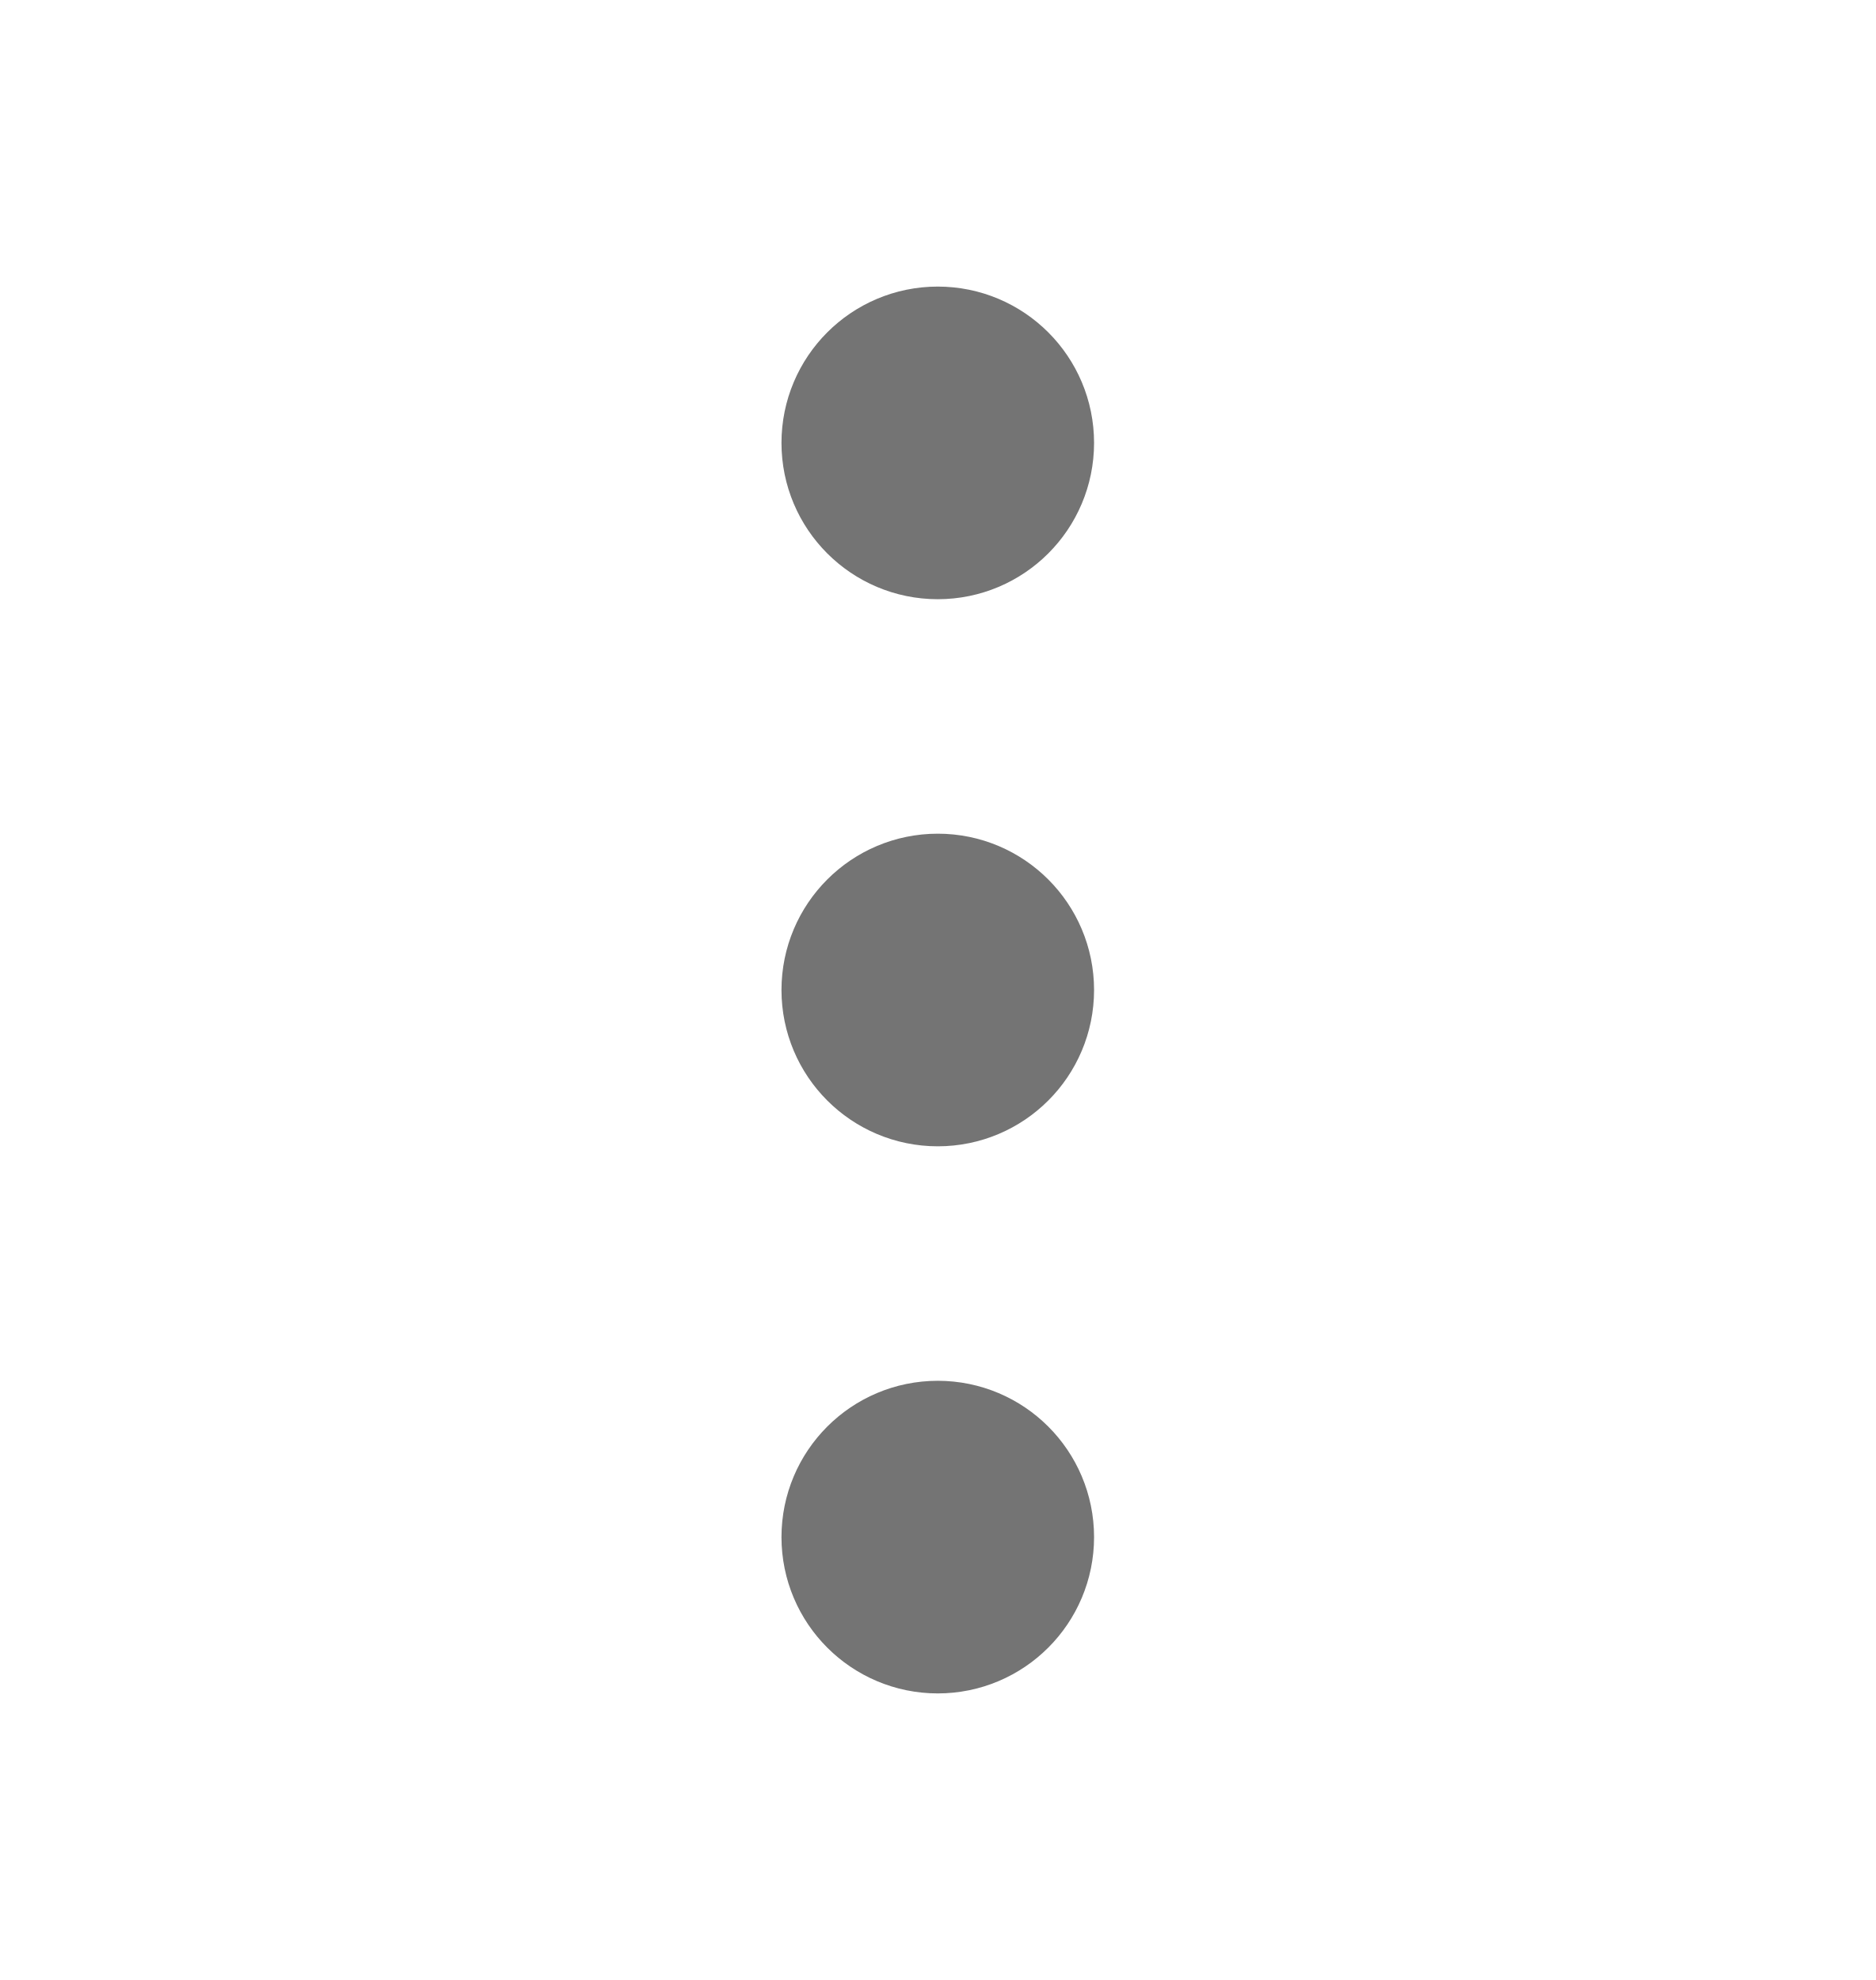
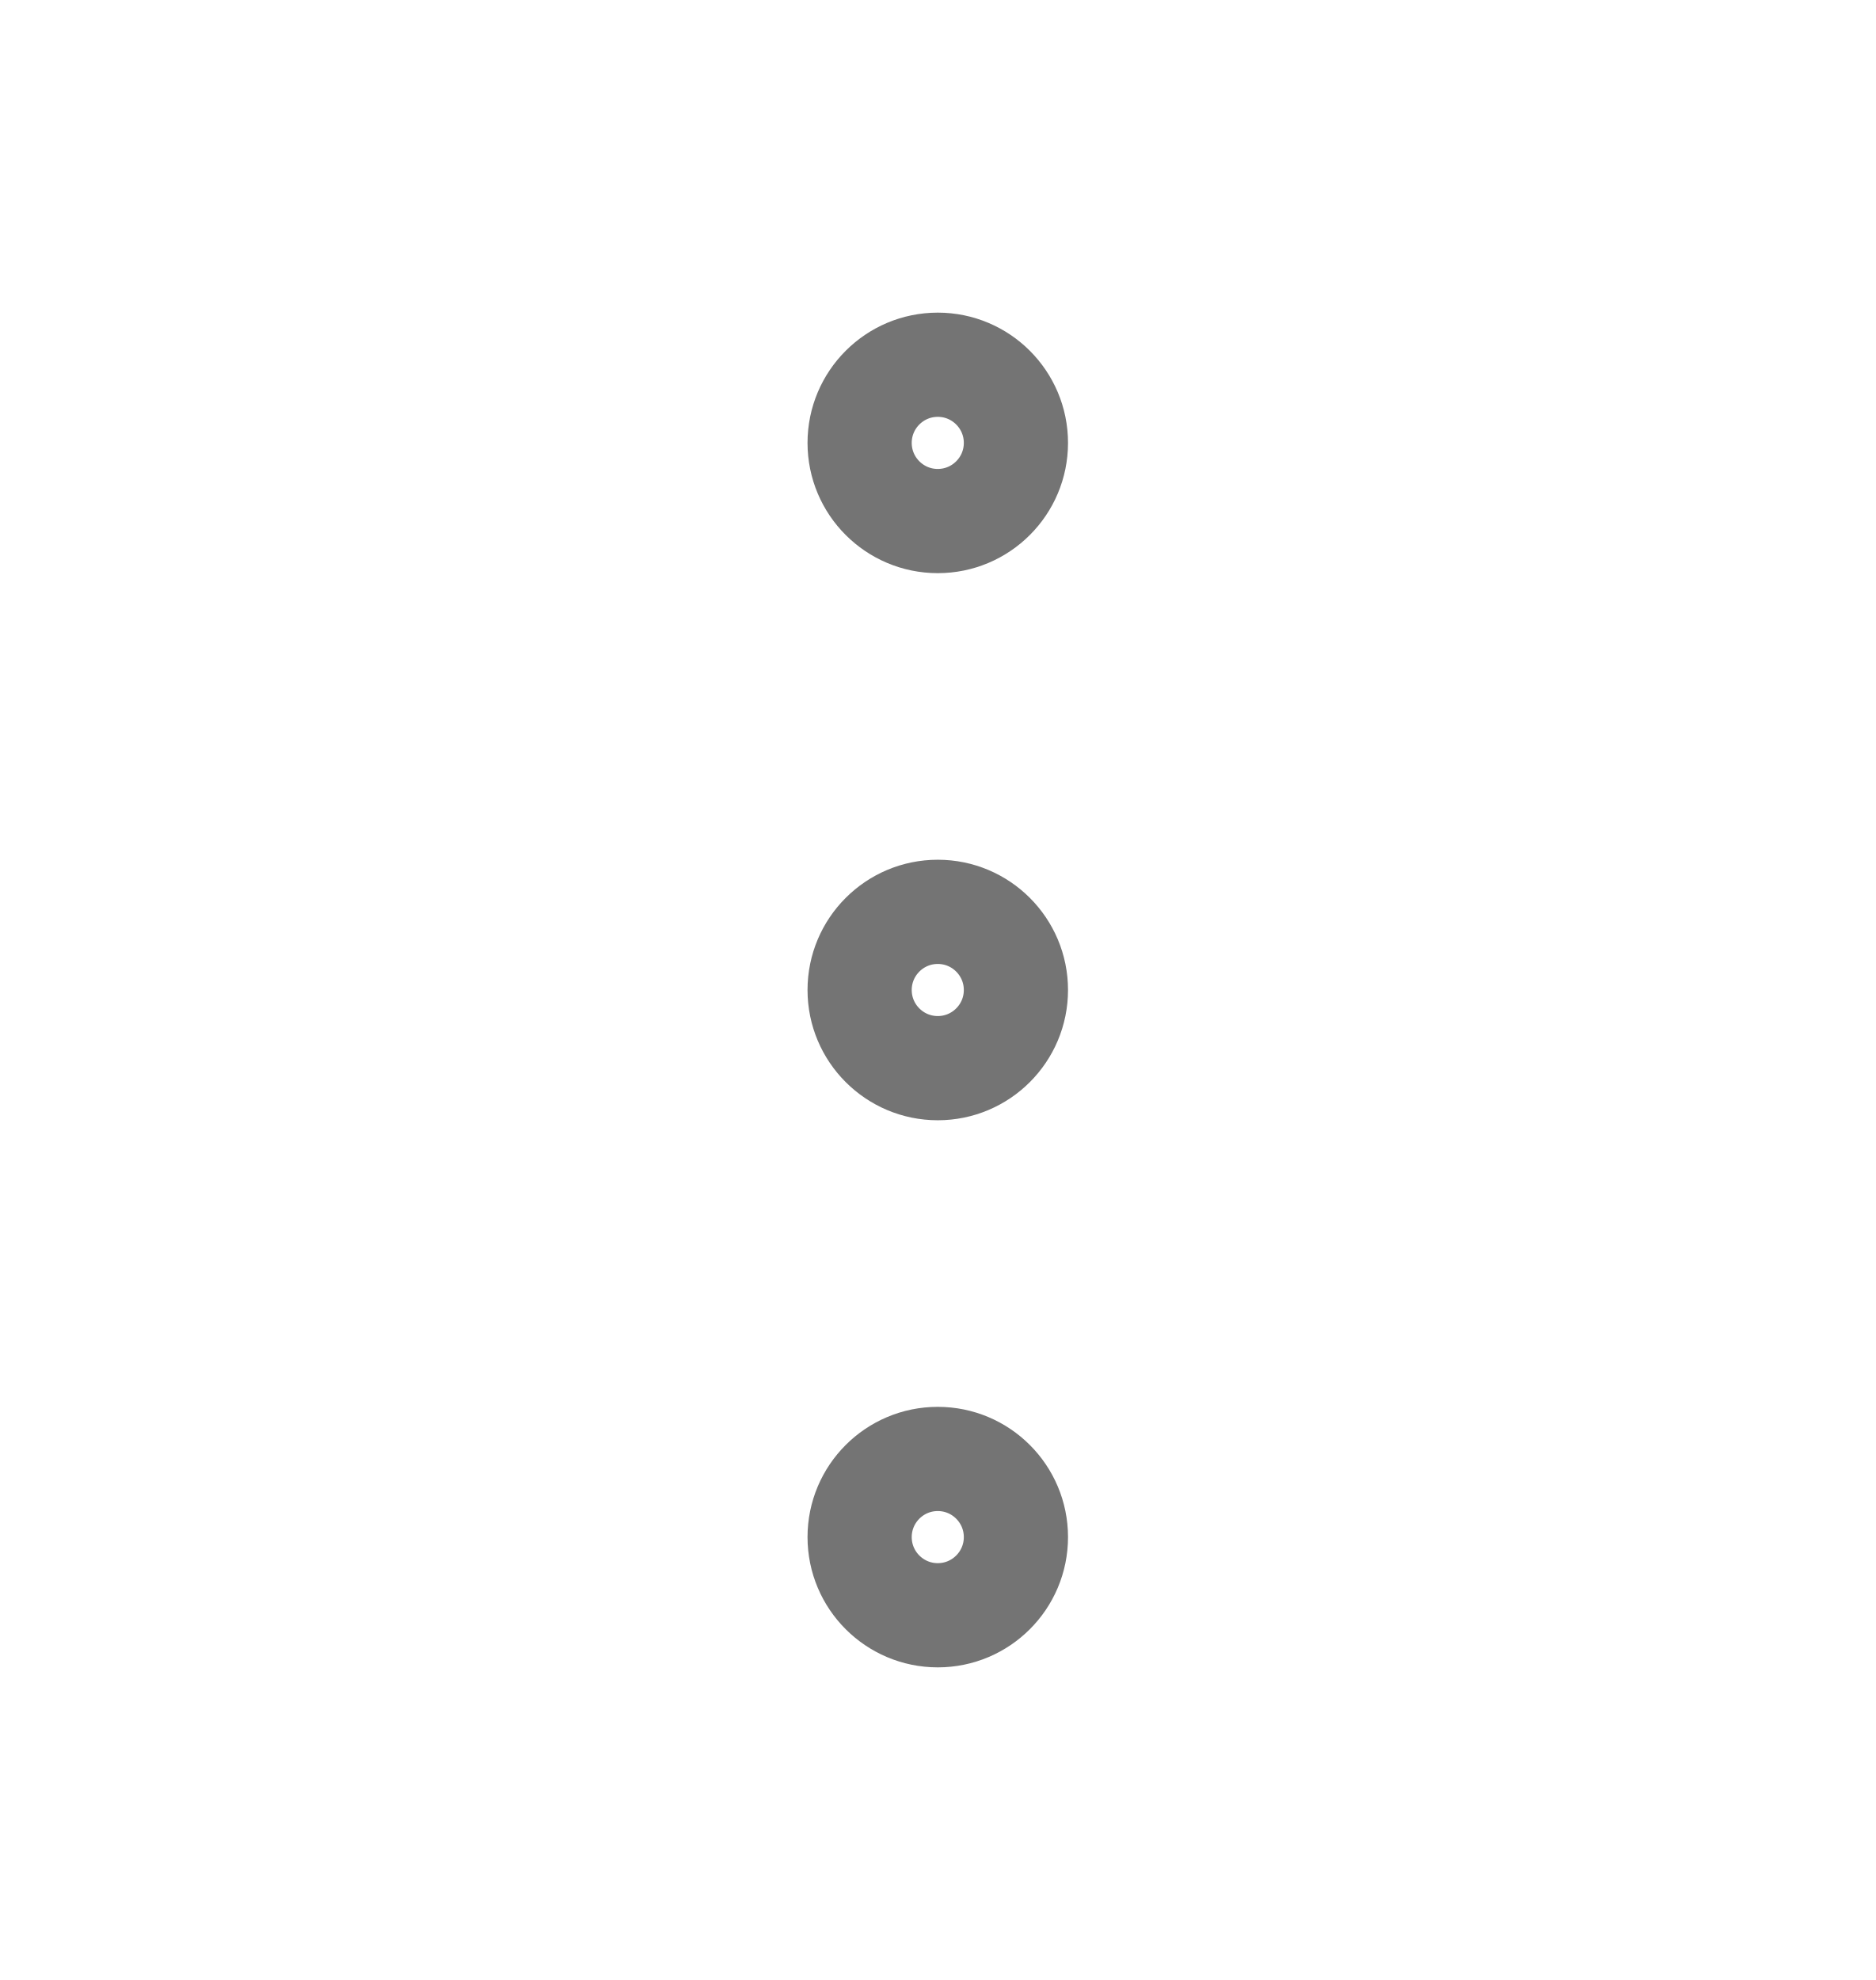
<svg xmlns="http://www.w3.org/2000/svg" width="18" height="19" viewBox="0 0 18 19" fill="none">
  <g id="Frame">
-     <path id="Vector" d="M9.75 9.5C9.75 9.086 9.414 8.75 9 8.75C8.586 8.75 8.25 9.086 8.25 9.5C8.25 9.914 8.586 10.25 9 10.25C9.414 10.25 9.75 9.914 9.75 9.5Z" stroke="#747474" stroke-width="1.5" stroke-linecap="round" stroke-linejoin="round" />
-     <path id="Vector_2" d="M9.75 4.25C9.75 3.836 9.414 3.5 9 3.5C8.586 3.5 8.25 3.836 8.25 4.25C8.25 4.664 8.586 5 9 5C9.414 5 9.75 4.664 9.75 4.25Z" stroke="#747474" stroke-width="1.5" stroke-linecap="round" stroke-linejoin="round" />
-     <path id="Vector_3" d="M9.75 14.75C9.75 14.336 9.414 14 9 14C8.586 14 8.25 14.336 8.25 14.75C8.25 15.164 8.586 15.5 9 15.5C9.414 15.5 9.75 15.164 9.75 14.75Z" stroke="#747474" stroke-width="1.5" stroke-linecap="round" stroke-linejoin="round" />
+     <path id="Vector" d="M9.75 9.5C9.75 9.086 9.414 8.75 9 8.75C8.586 8.75 8.25 9.086 8.25 9.5C8.25 9.914 8.586 10.25 9 10.25C9.414 10.25 9.75 9.914 9.75 9.5Z" stroke="#747474" strokeWidth="1.5" strokeLinecap="round" strokeLinejoin="round" />
+     <path id="Vector_2" d="M9.75 4.25C9.75 3.836 9.414 3.5 9 3.5C8.586 3.5 8.25 3.836 8.25 4.25C8.25 4.664 8.586 5 9 5C9.414 5 9.75 4.664 9.75 4.25Z" stroke="#747474" strokeWidth="1.5" strokeLinecap="round" strokeLinejoin="round" />
+     <path id="Vector_3" d="M9.75 14.75C9.75 14.336 9.414 14 9 14C8.586 14 8.25 14.336 8.25 14.75C8.25 15.164 8.586 15.5 9 15.5C9.414 15.5 9.75 15.164 9.75 14.75Z" stroke="#747474" strokeWidth="1.5" strokeLinecap="round" strokeLinejoin="round" />
  </g>
</svg>
